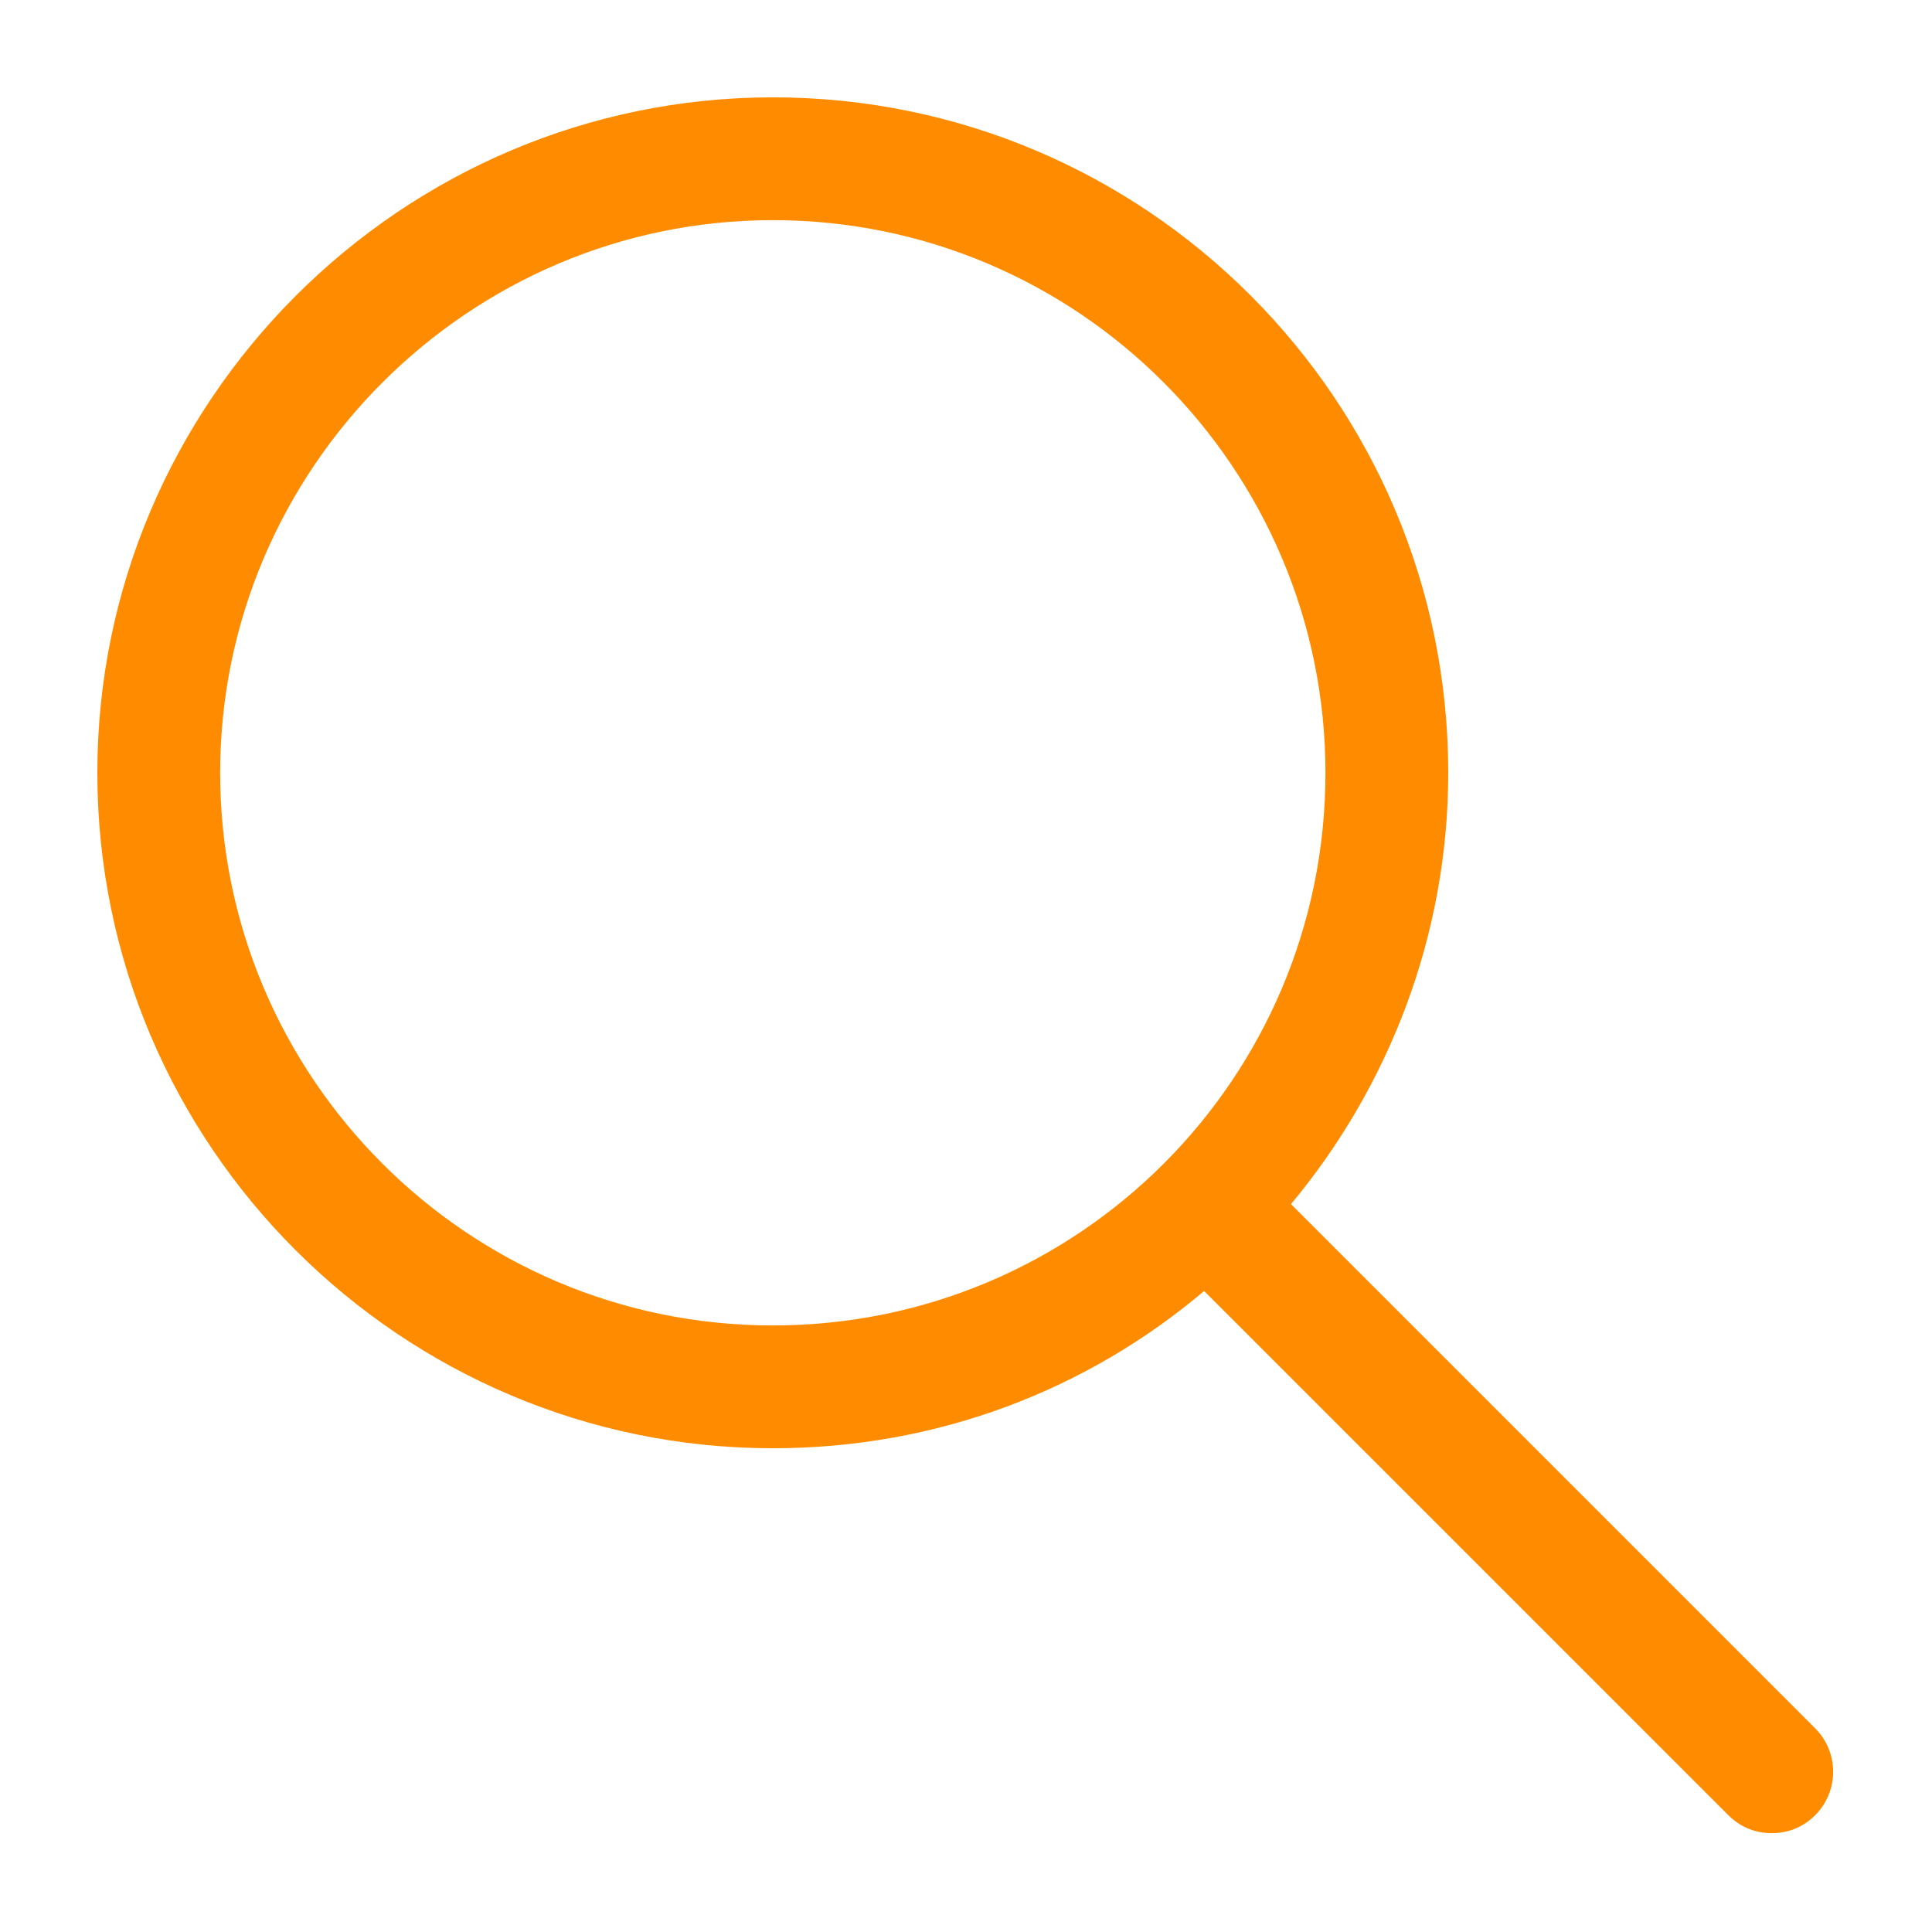
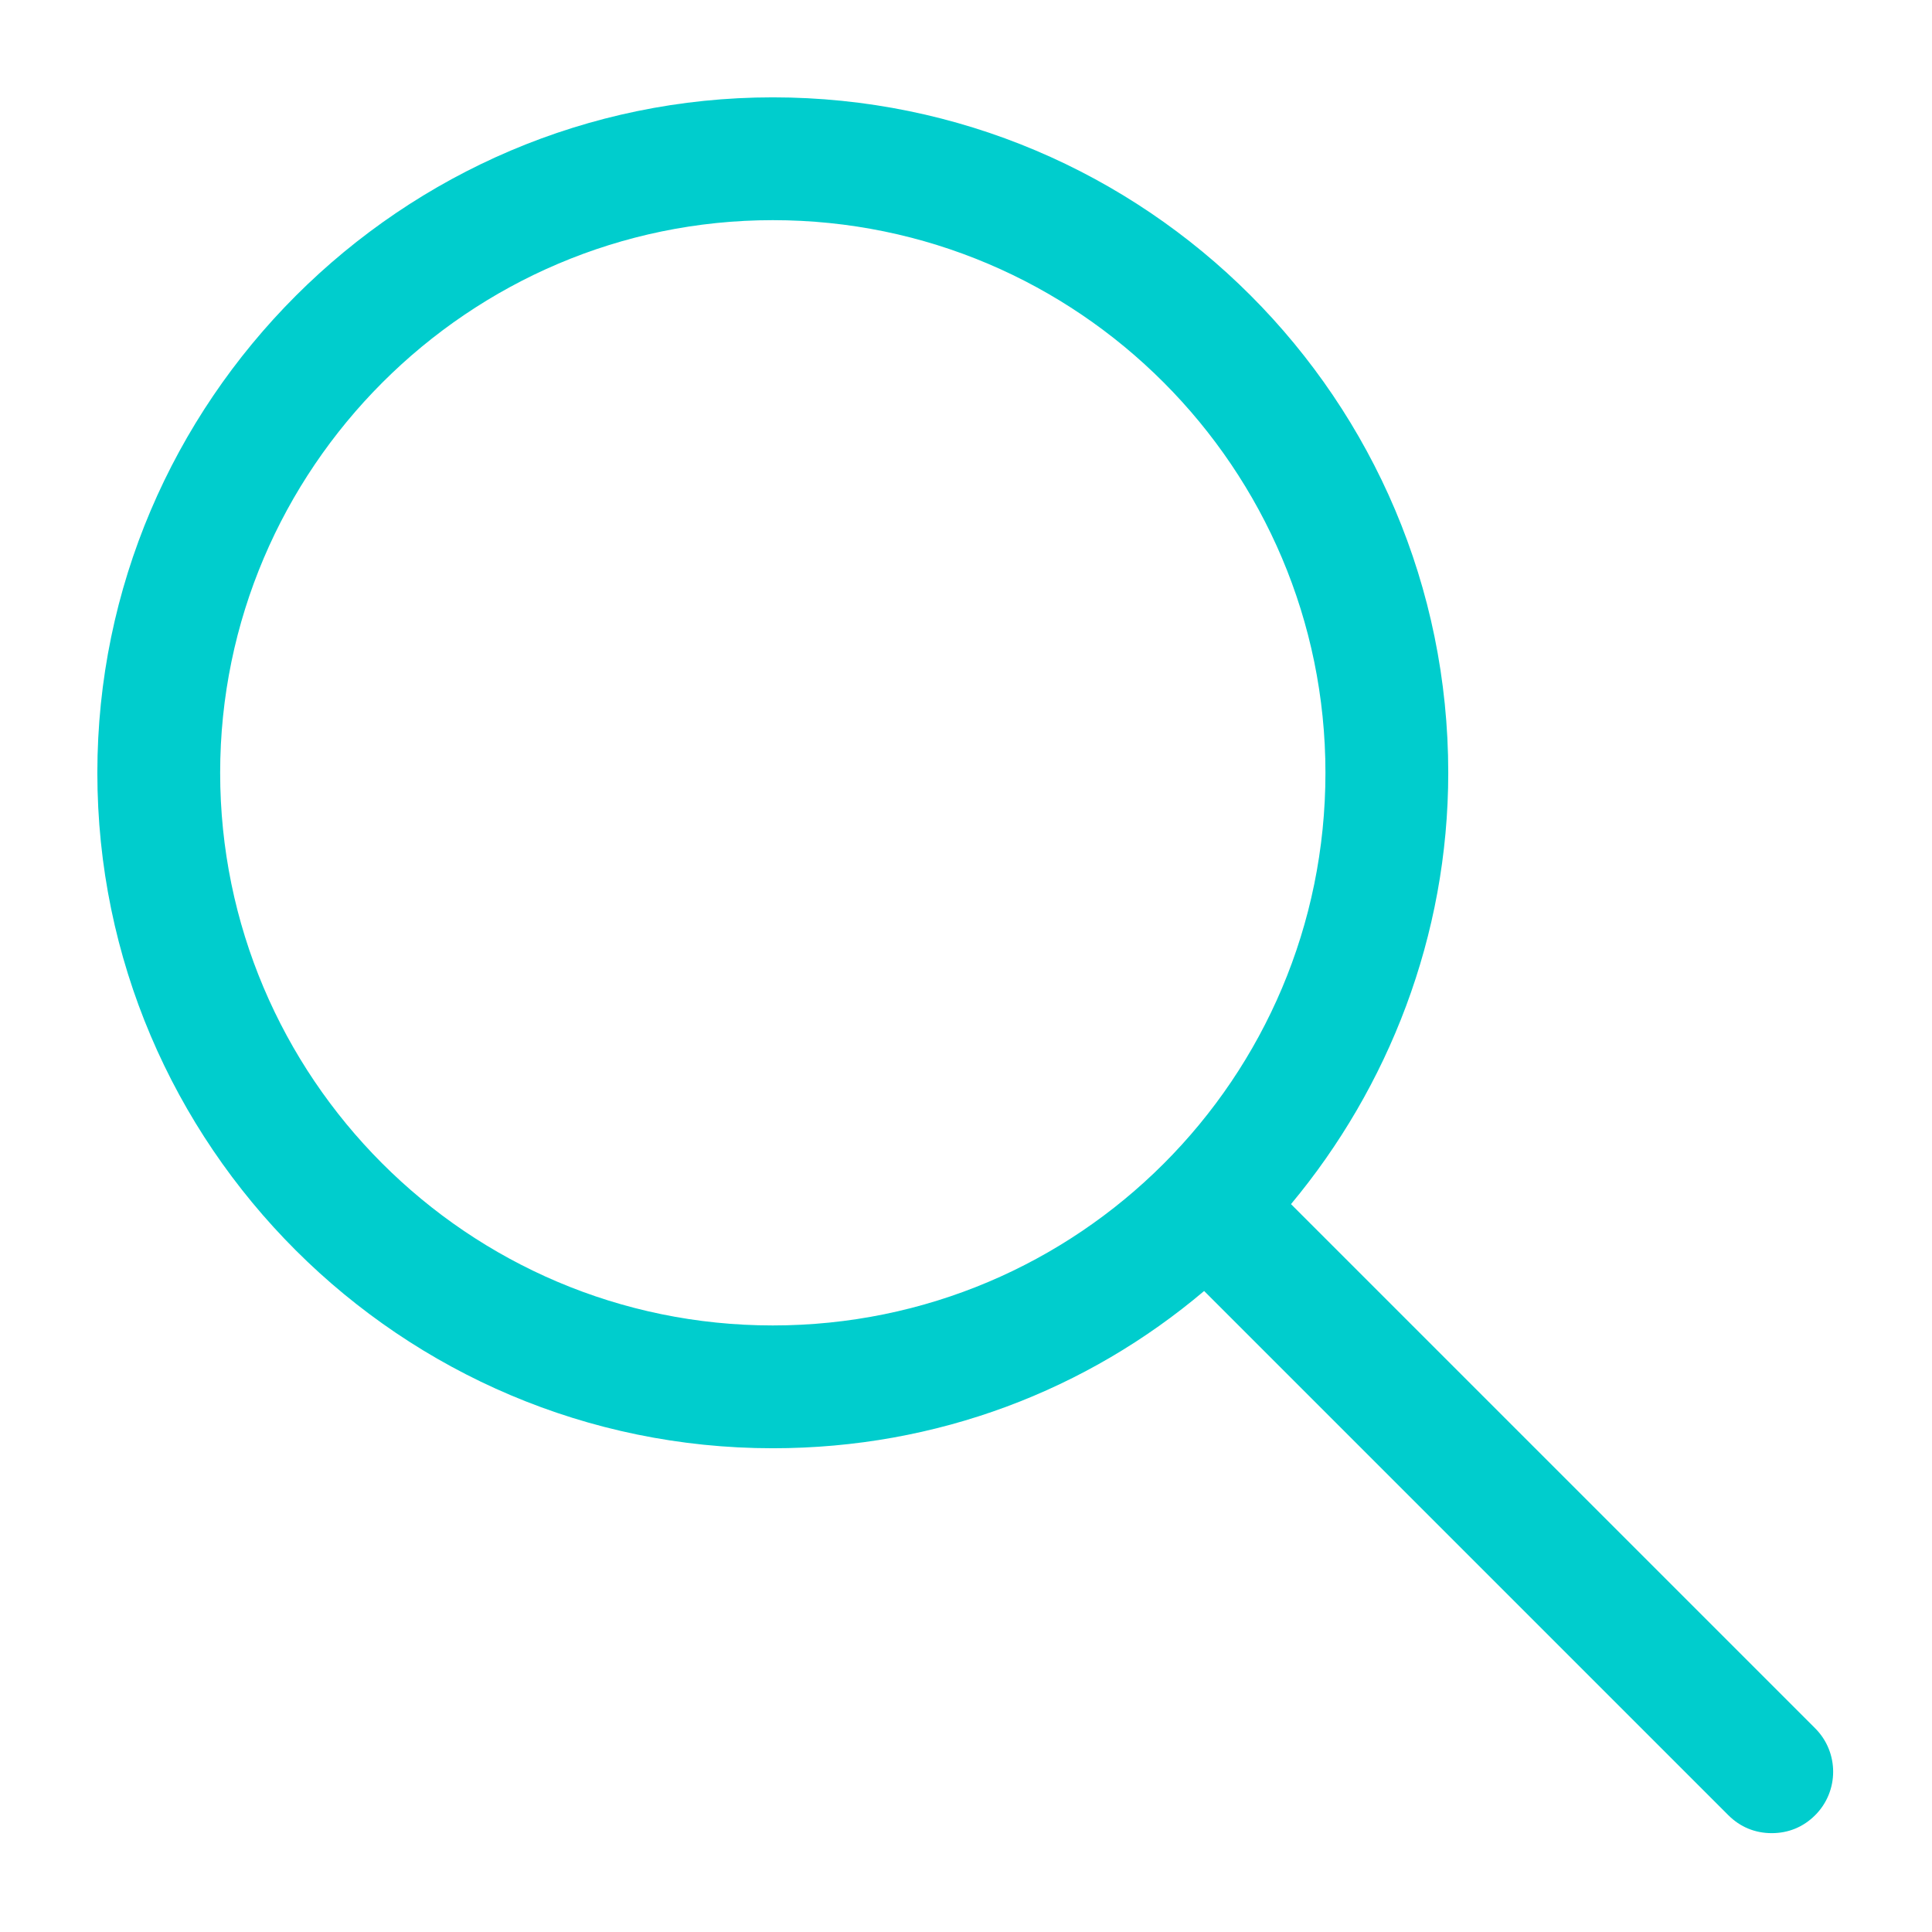
<svg xmlns="http://www.w3.org/2000/svg" version="1.1" viewBox="0 0 129 129" enable-background="new 0 0 129 129" width="512px" height="512px" class="">
  <g>
    <g>
-       <path d="M51.6,96.7c11,0,21-3.9,28.8-10.5l35,35c0.8,0.8,1.8,1.2,2.9,1.2s2.1-0.4,2.9-1.2c1.6-1.6,1.6-4.2,0-5.8l-35-35   c6.5-7.8,10.5-17.9,10.5-28.8c0-24.9-20.2-45.1-45.1-45.1C26.8,6.5,6.5,26.8,6.5,51.6C6.5,76.5,26.8,96.7,51.6,96.7z M51.6,14.7   c20.4,0,36.9,16.6,36.9,36.9C88.5,72,72,88.5,51.6,88.5c-20.4,0-36.9-16.6-36.9-36.9C14.7,31.3,31.3,14.7,51.6,14.7z" data-original="#000000" class="active-path" data-old_color="#000000" fill="darkorange" />
+       <path d="M51.6,96.7c11,0,21-3.9,28.8-10.5l35,35c0.8,0.8,1.8,1.2,2.9,1.2s2.1-0.4,2.9-1.2c1.6-1.6,1.6-4.2,0-5.8l-35-35   c6.5-7.8,10.5-17.9,10.5-28.8c0-24.9-20.2-45.1-45.1-45.1C26.8,6.5,6.5,26.8,6.5,51.6C6.5,76.5,26.8,96.7,51.6,96.7z M51.6,14.7   c20.4,0,36.9,16.6,36.9,36.9C88.5,72,72,88.5,51.6,88.5c-20.4,0-36.9-16.6-36.9-36.9C14.7,31.3,31.3,14.7,51.6,14.7z" data-original="#000000" class="active-path" data-old_color="#000000" fill="#00CDCD" />
    </g>
  </g>
</svg>
